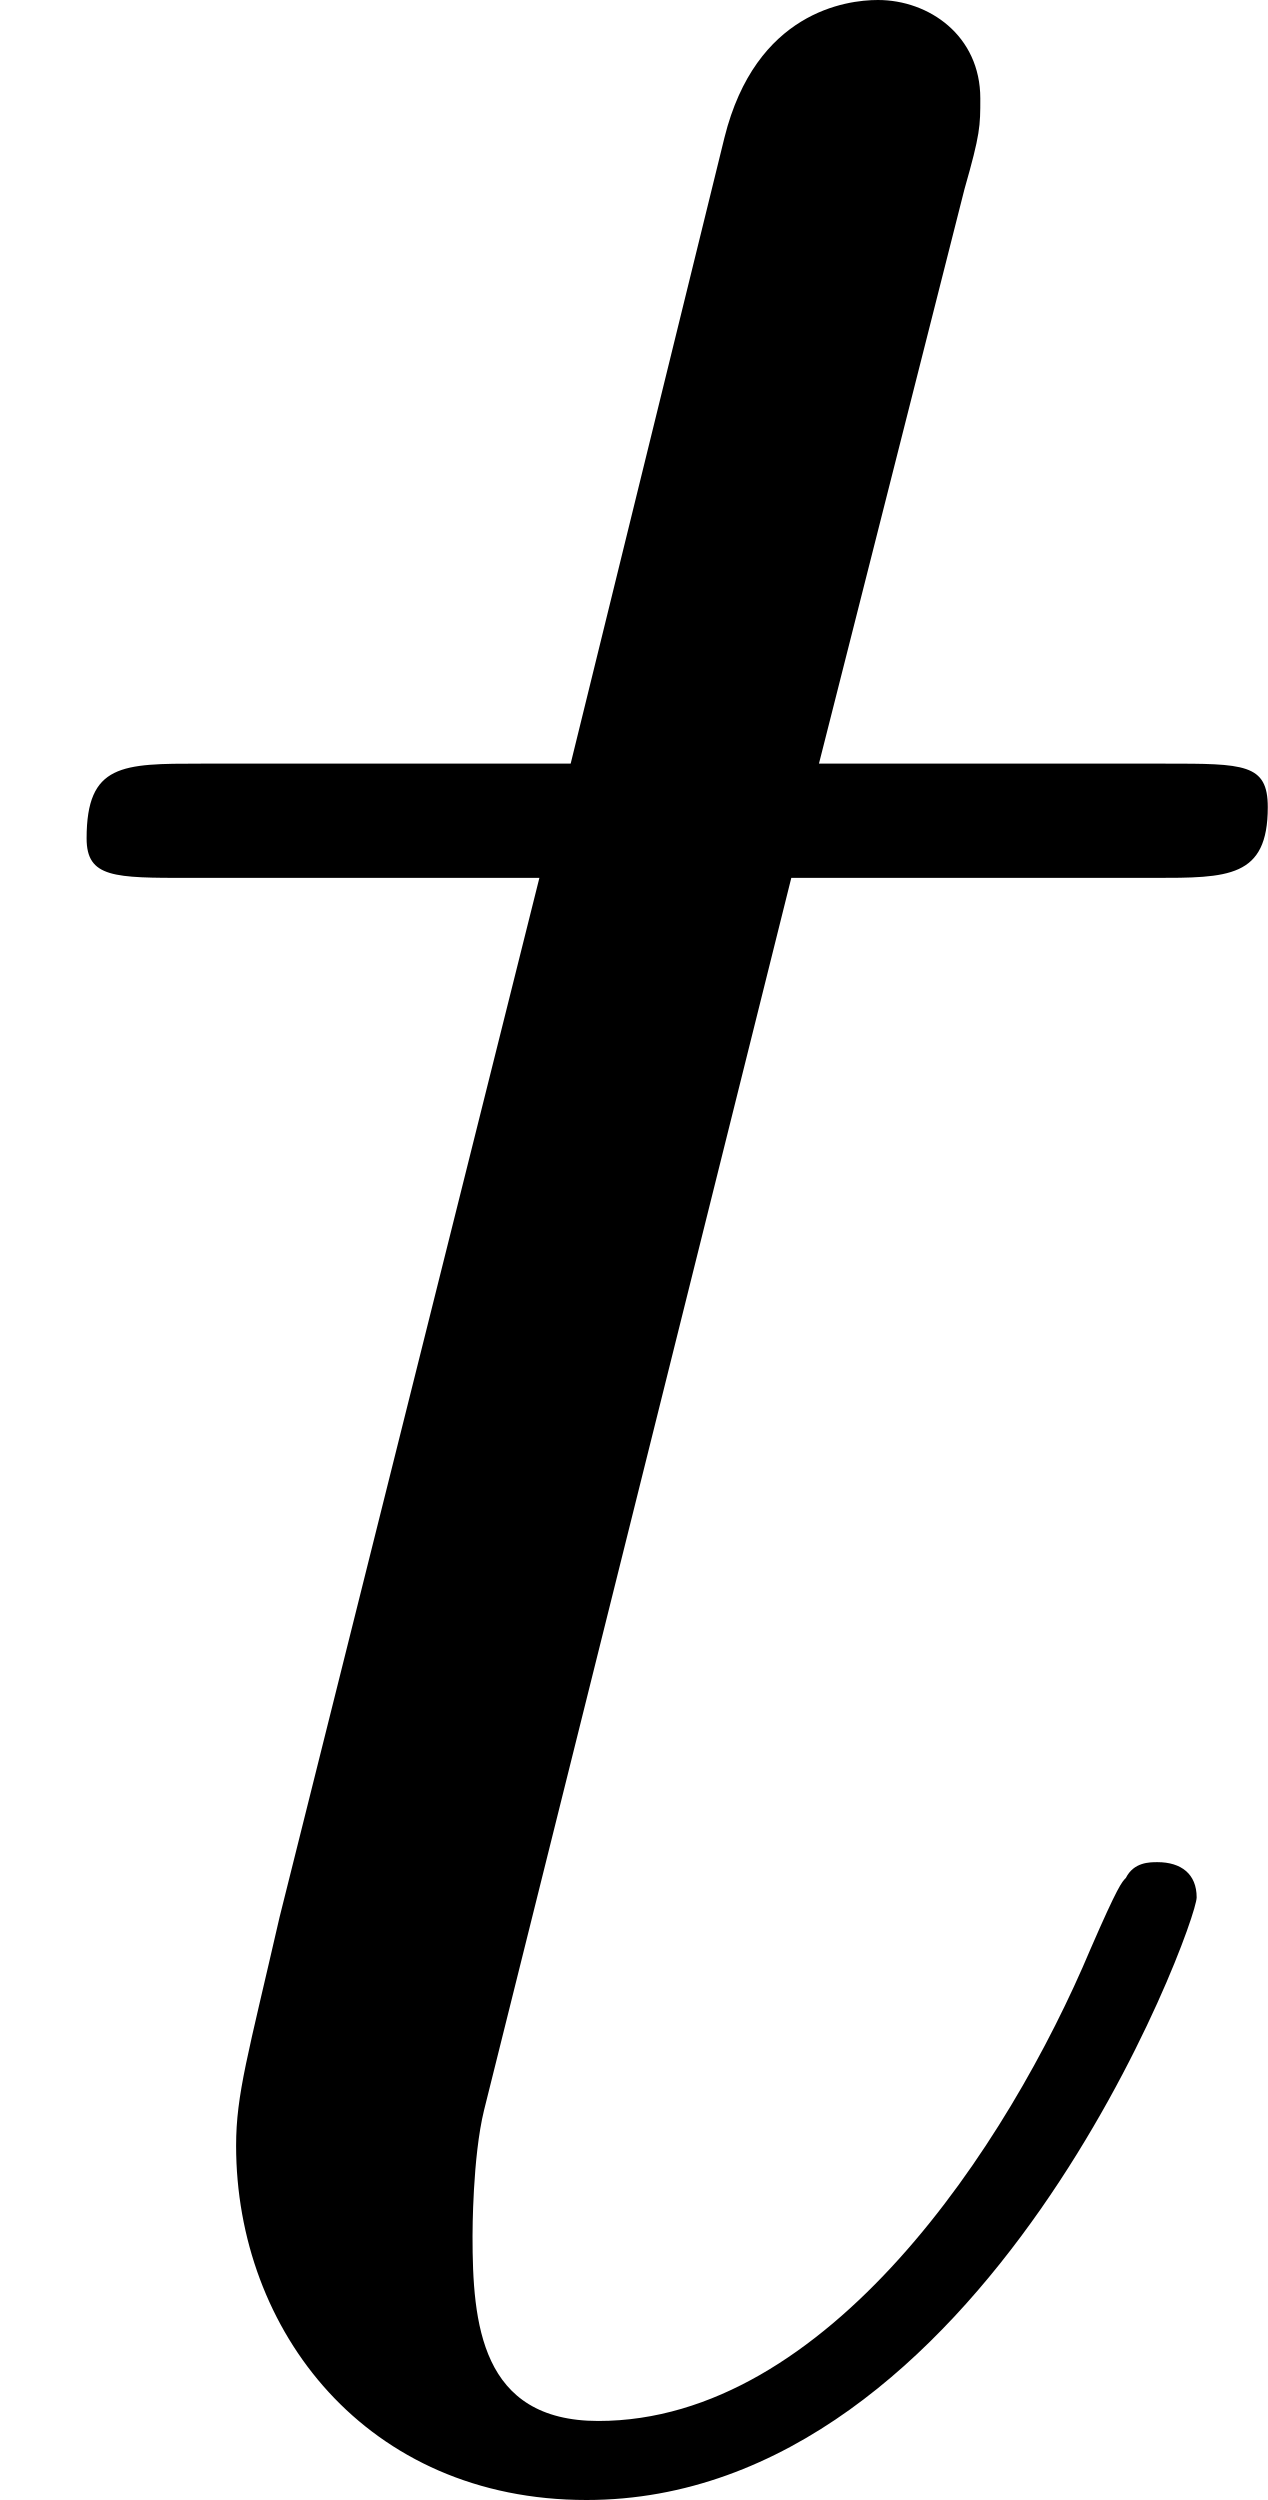
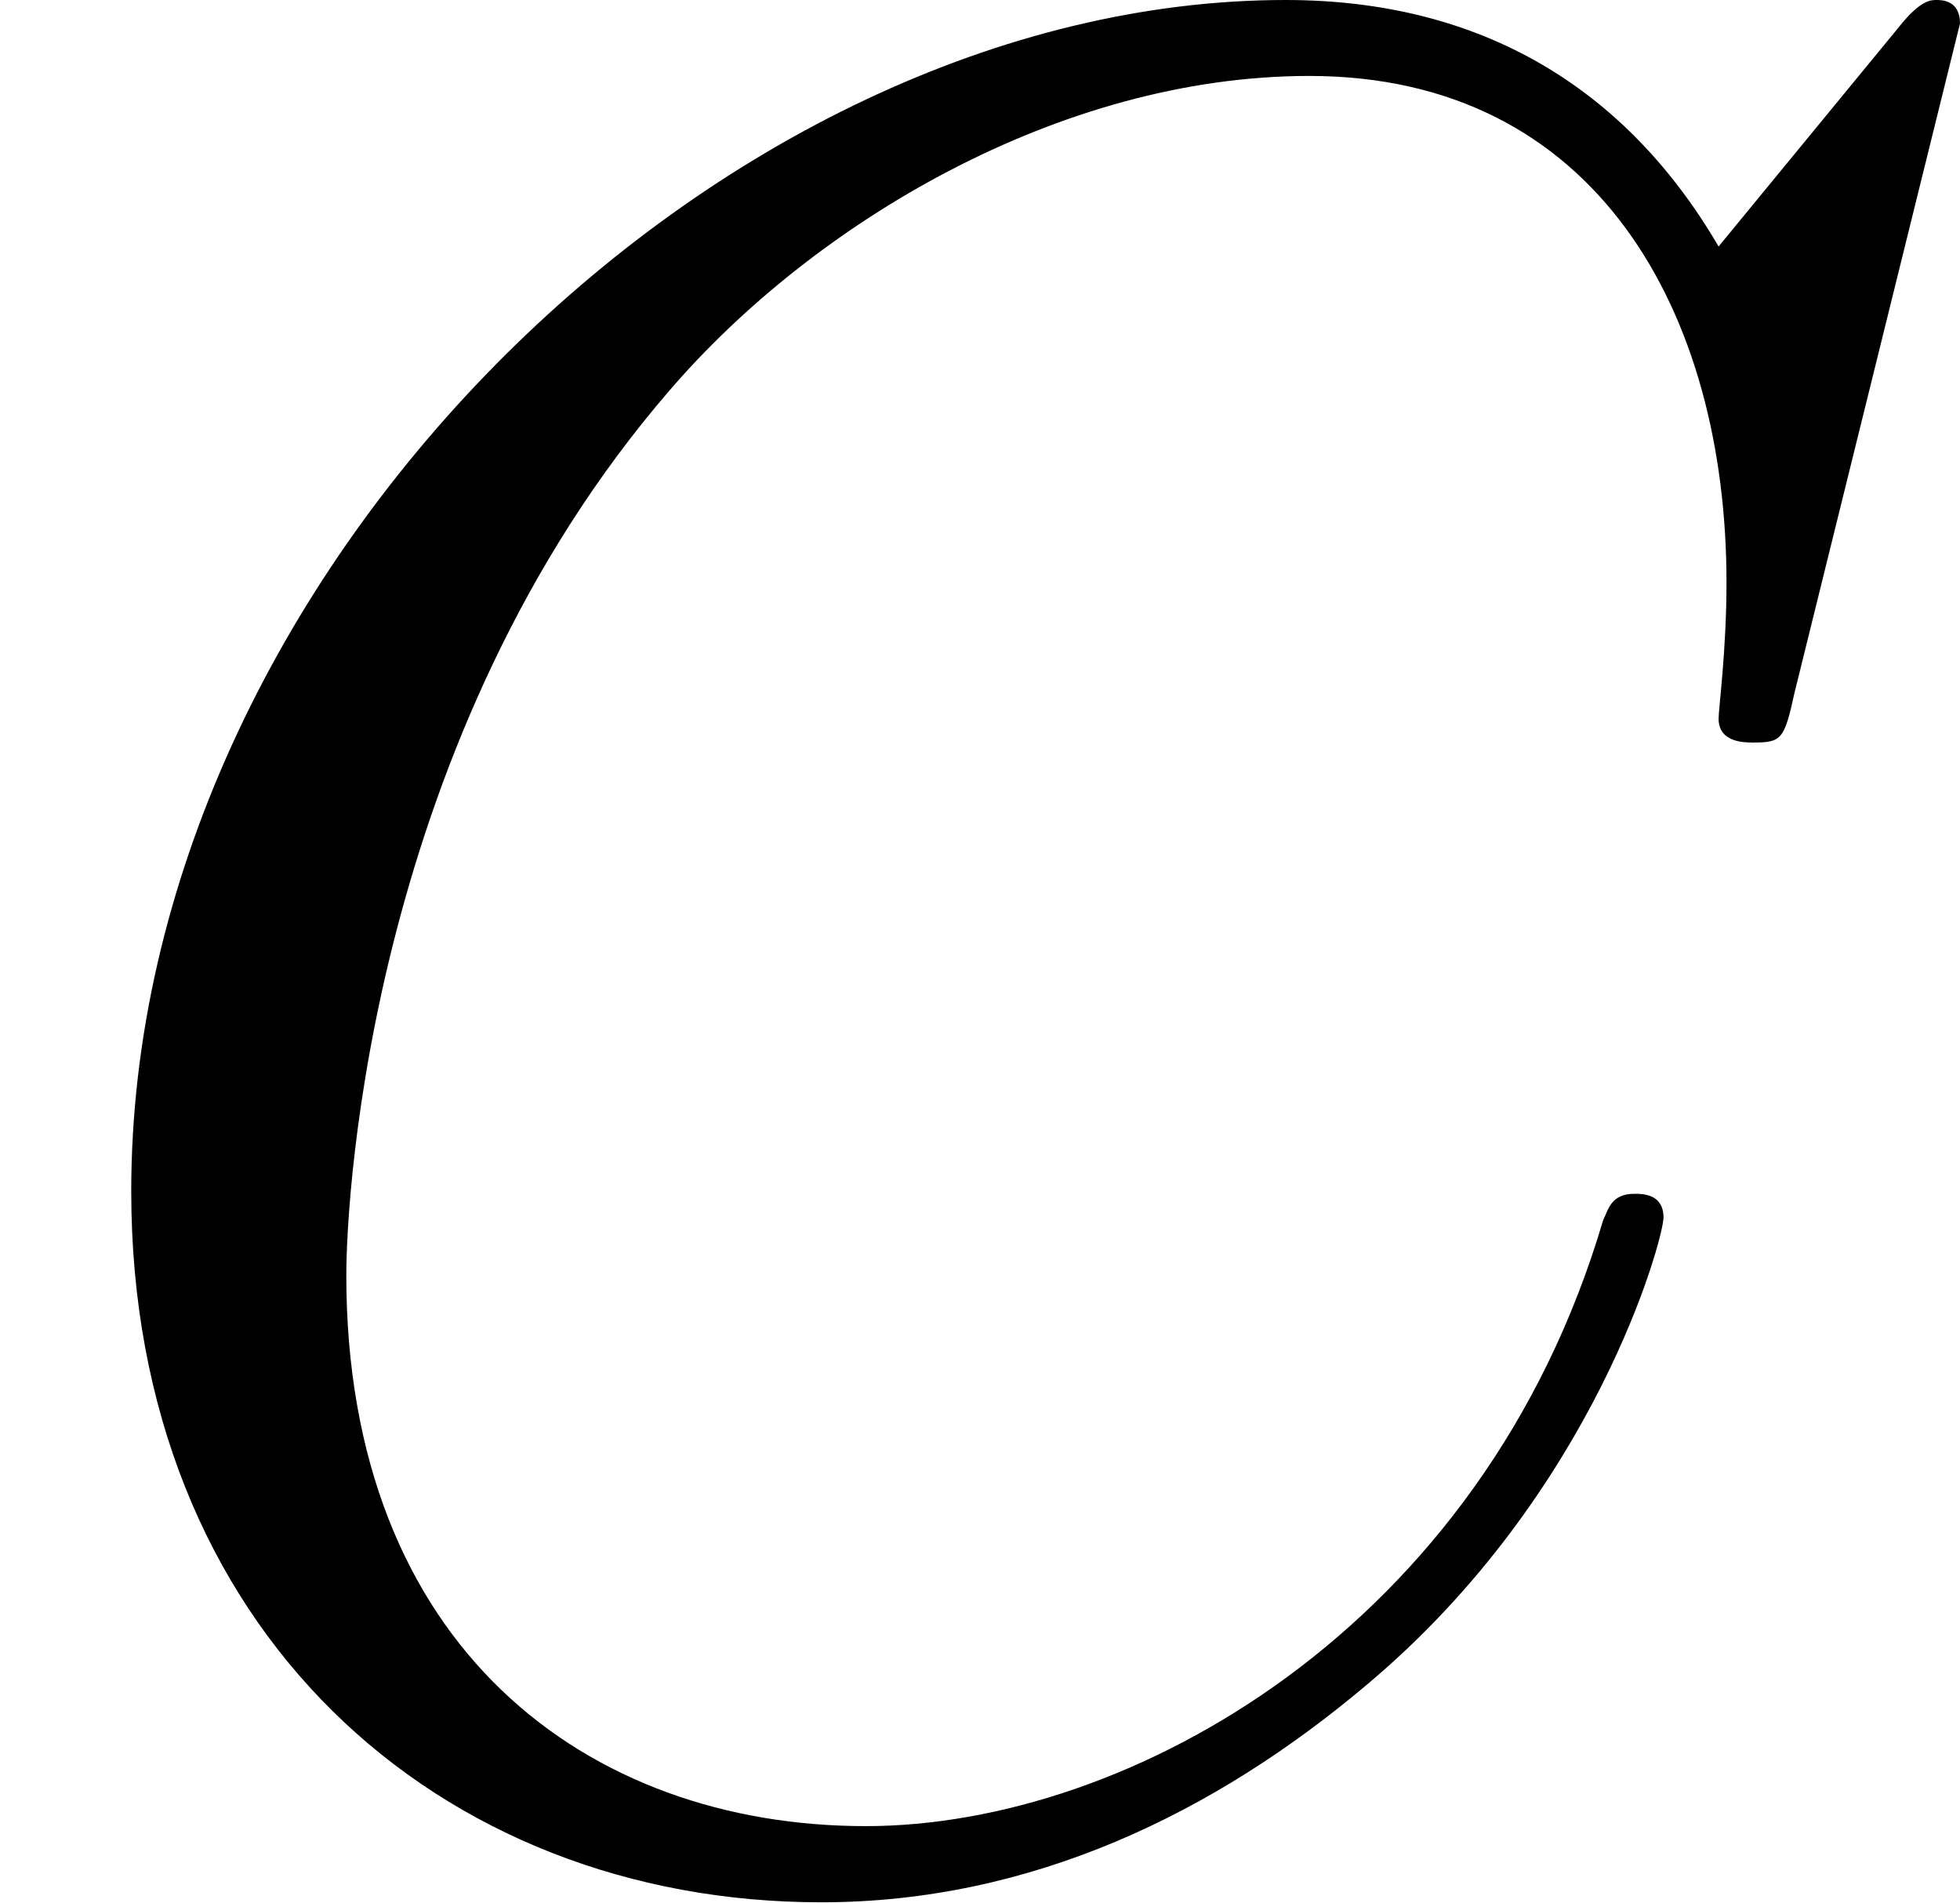
- <svg xmlns="http://www.w3.org/2000/svg" xmlns:xlink="http://www.w3.org/1999/xlink" version="1.1" width="3.85pt" height="7.592pt" viewBox="11.702 129.245 3.85 7.592">
+ <svg xmlns="http://www.w3.org/2000/svg" xmlns:xlink="http://www.w3.org/1999/xlink" version="1.1" width="8.931pt" height="8.667pt" viewBox="74.031 21.771 8.931 8.667">
  <defs>
-     <path id="g22-116" d="M2.403-4.806H3.503C3.73-4.806 3.85-4.806 3.85-5.021C3.85-5.153 3.778-5.153 3.539-5.153H2.487L2.929-6.898C2.977-7.066 2.977-7.089 2.977-7.173C2.977-7.364 2.821-7.472 2.666-7.472C2.57-7.472 2.295-7.436 2.2-7.054L1.733-5.153H.61C.371-5.153 .263-5.153 .263-4.926C.263-4.806 .347-4.806 .574-4.806H1.638L.849-1.65C.753-1.231 .717-1.112 .717-.956C.717-.395 1.112 .12 1.781 .12C2.989 .12 3.634-1.626 3.634-1.71C3.634-1.781 3.587-1.817 3.515-1.817C3.491-1.817 3.443-1.817 3.419-1.769C3.407-1.757 3.395-1.745 3.312-1.554C3.061-.956 2.511-.12 1.817-.12C1.459-.12 1.435-.418 1.435-.681C1.435-.693 1.435-.921 1.47-1.064L2.403-4.806Z" />
+     <path id="g22-67" d="M8.931-8.309C8.931-8.416 8.847-8.416 8.823-8.416S8.751-8.416 8.656-8.297L7.831-7.293C7.412-8.01 6.755-8.416 5.858-8.416C3.276-8.416 .598-5.798 .598-2.989C.598-.992 1.997 .251 3.742 .251C4.698 .251 5.535-.155 6.229-.741C7.269-1.614 7.58-2.774 7.58-2.869C7.58-2.977 7.484-2.977 7.448-2.977C7.34-2.977 7.329-2.905 7.305-2.857C6.755-.992 5.141-.096 3.945-.096C2.678-.096 1.578-.909 1.578-2.606C1.578-2.989 1.698-5.069 3.049-6.635C3.706-7.4 4.83-8.07 5.966-8.07C7.281-8.07 7.867-6.982 7.867-5.762C7.867-5.452 7.831-5.189 7.831-5.141C7.831-5.033 7.95-5.033 7.986-5.033C8.118-5.033 8.13-5.045 8.177-5.26L8.931-8.309Z" />
  </defs>
  <g id="page1">
-     <use x="11.702" y="136.717" xlink:href="#g22-116" />
+     <use x="74.031" y="30.187" xlink:href="#g22-67" />
  </g>
</svg>
